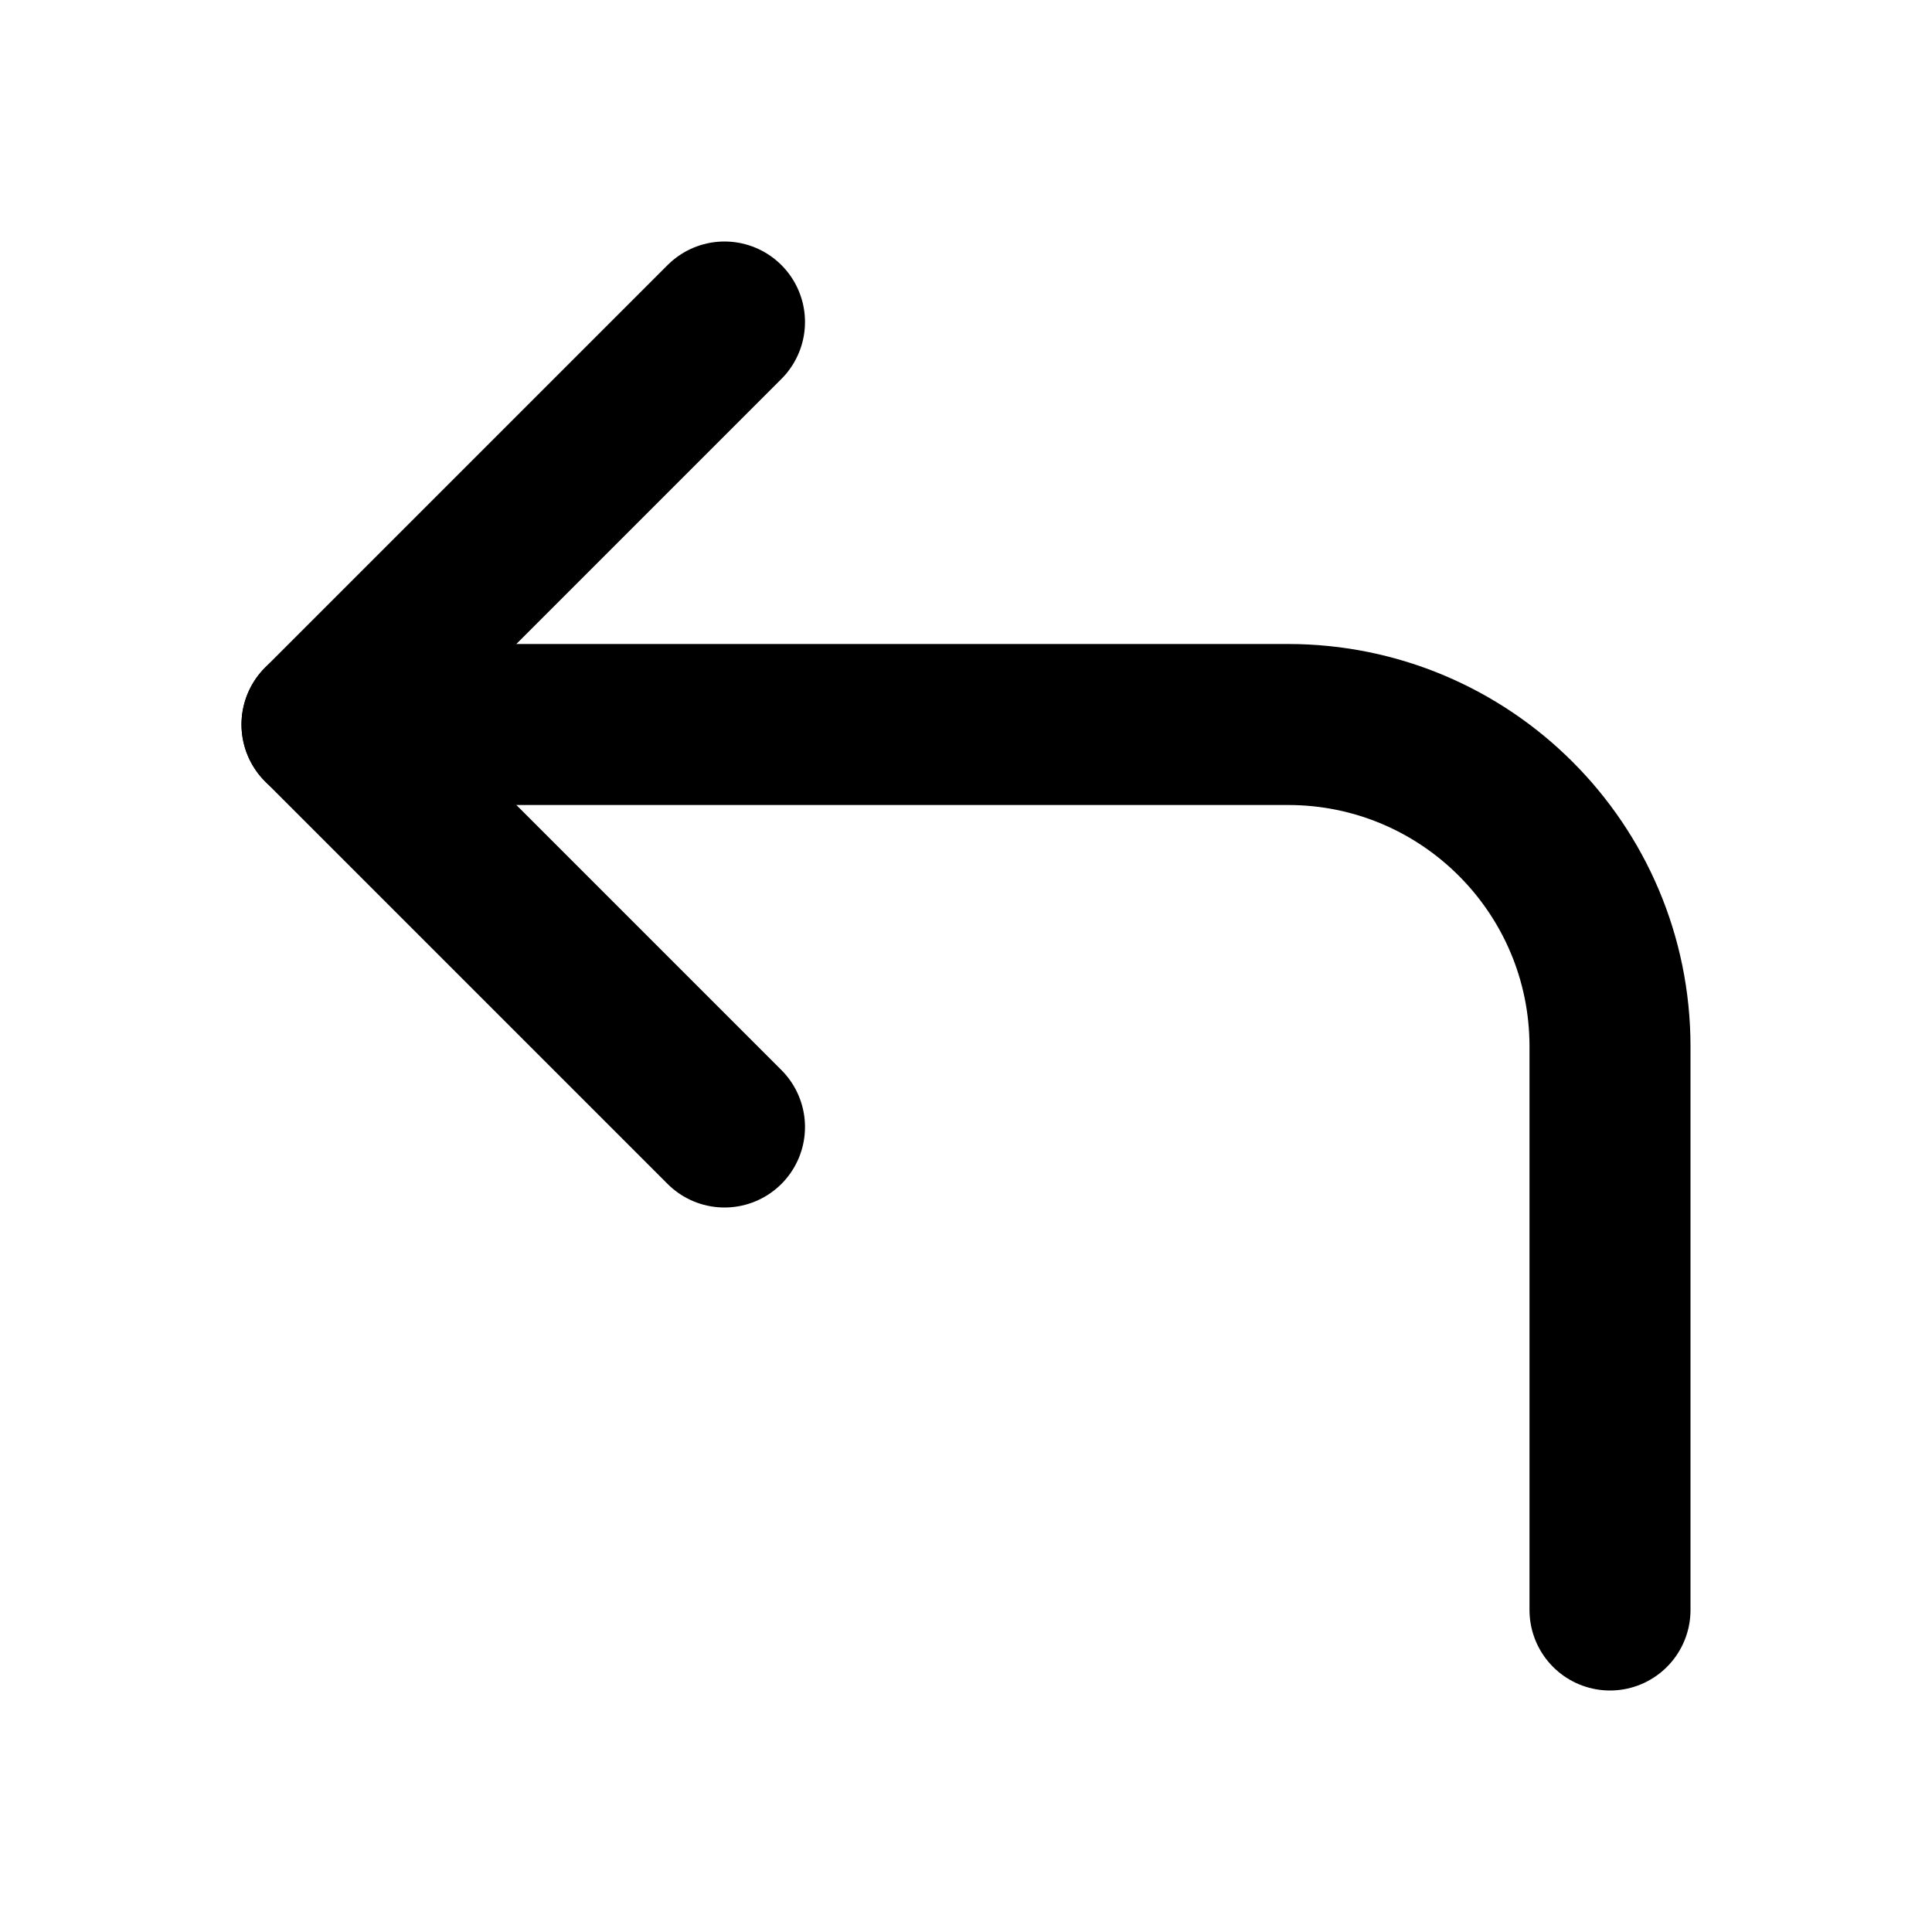
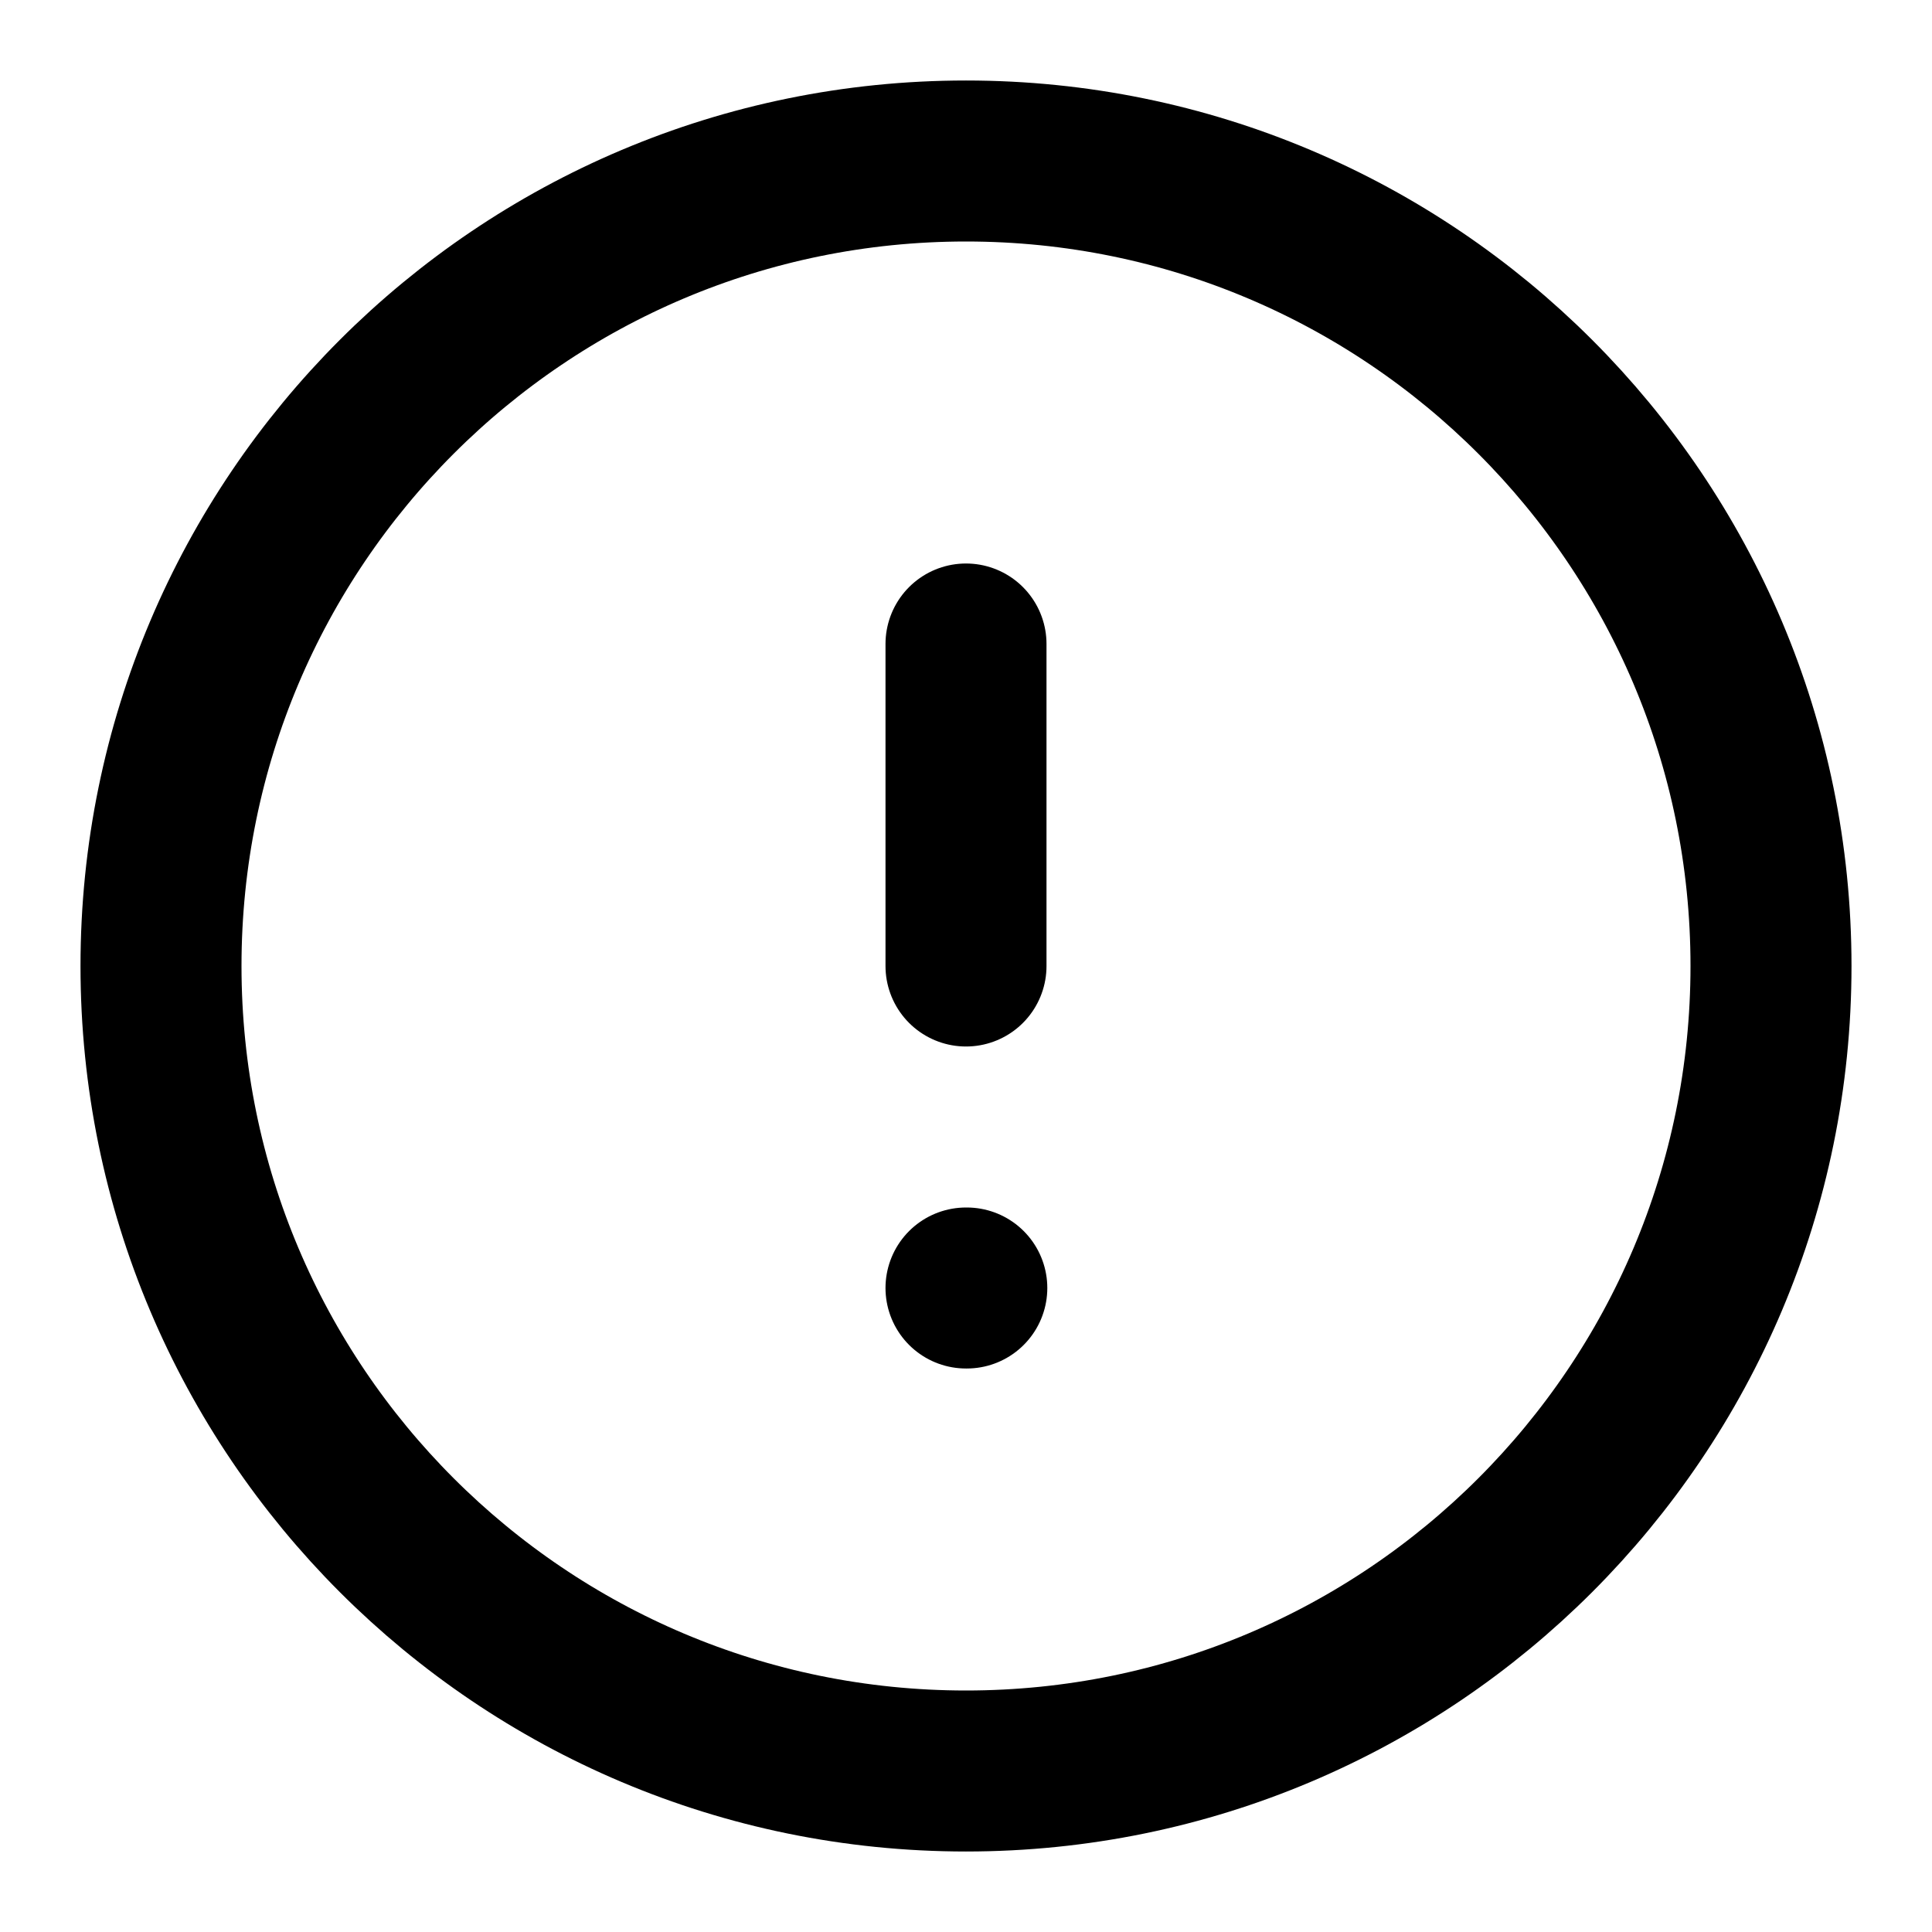
- <svg xmlns="http://www.w3.org/2000/svg" class="lucide lucide-corner-up-left" width="24" height="24" viewBox="0 0 24 24" fill="none" stroke="currentColor" stroke-width="2" stroke-linecap="round" stroke-linejoin="round">
-   <path d="M20 20v-7a4 4 0 0 0-4-4H4" />
-   <path d="M9 14 4 9l5-5" />
+ <svg xmlns="http://www.w3.org/2000/svg" class="lucide lucide-alert-circle" width="24" height="24" viewBox="0 0 24 24" fill="none" stroke="currentColor" stroke-width="2" stroke-linecap="round" stroke-linejoin="round">
+   <circle cx="12" cy="12" r="10" />
+   <line x1="12" x2="12" y1="8" y2="12" />
+   <line x1="12" x2="12.01" y1="16" y2="16" />
</svg>
